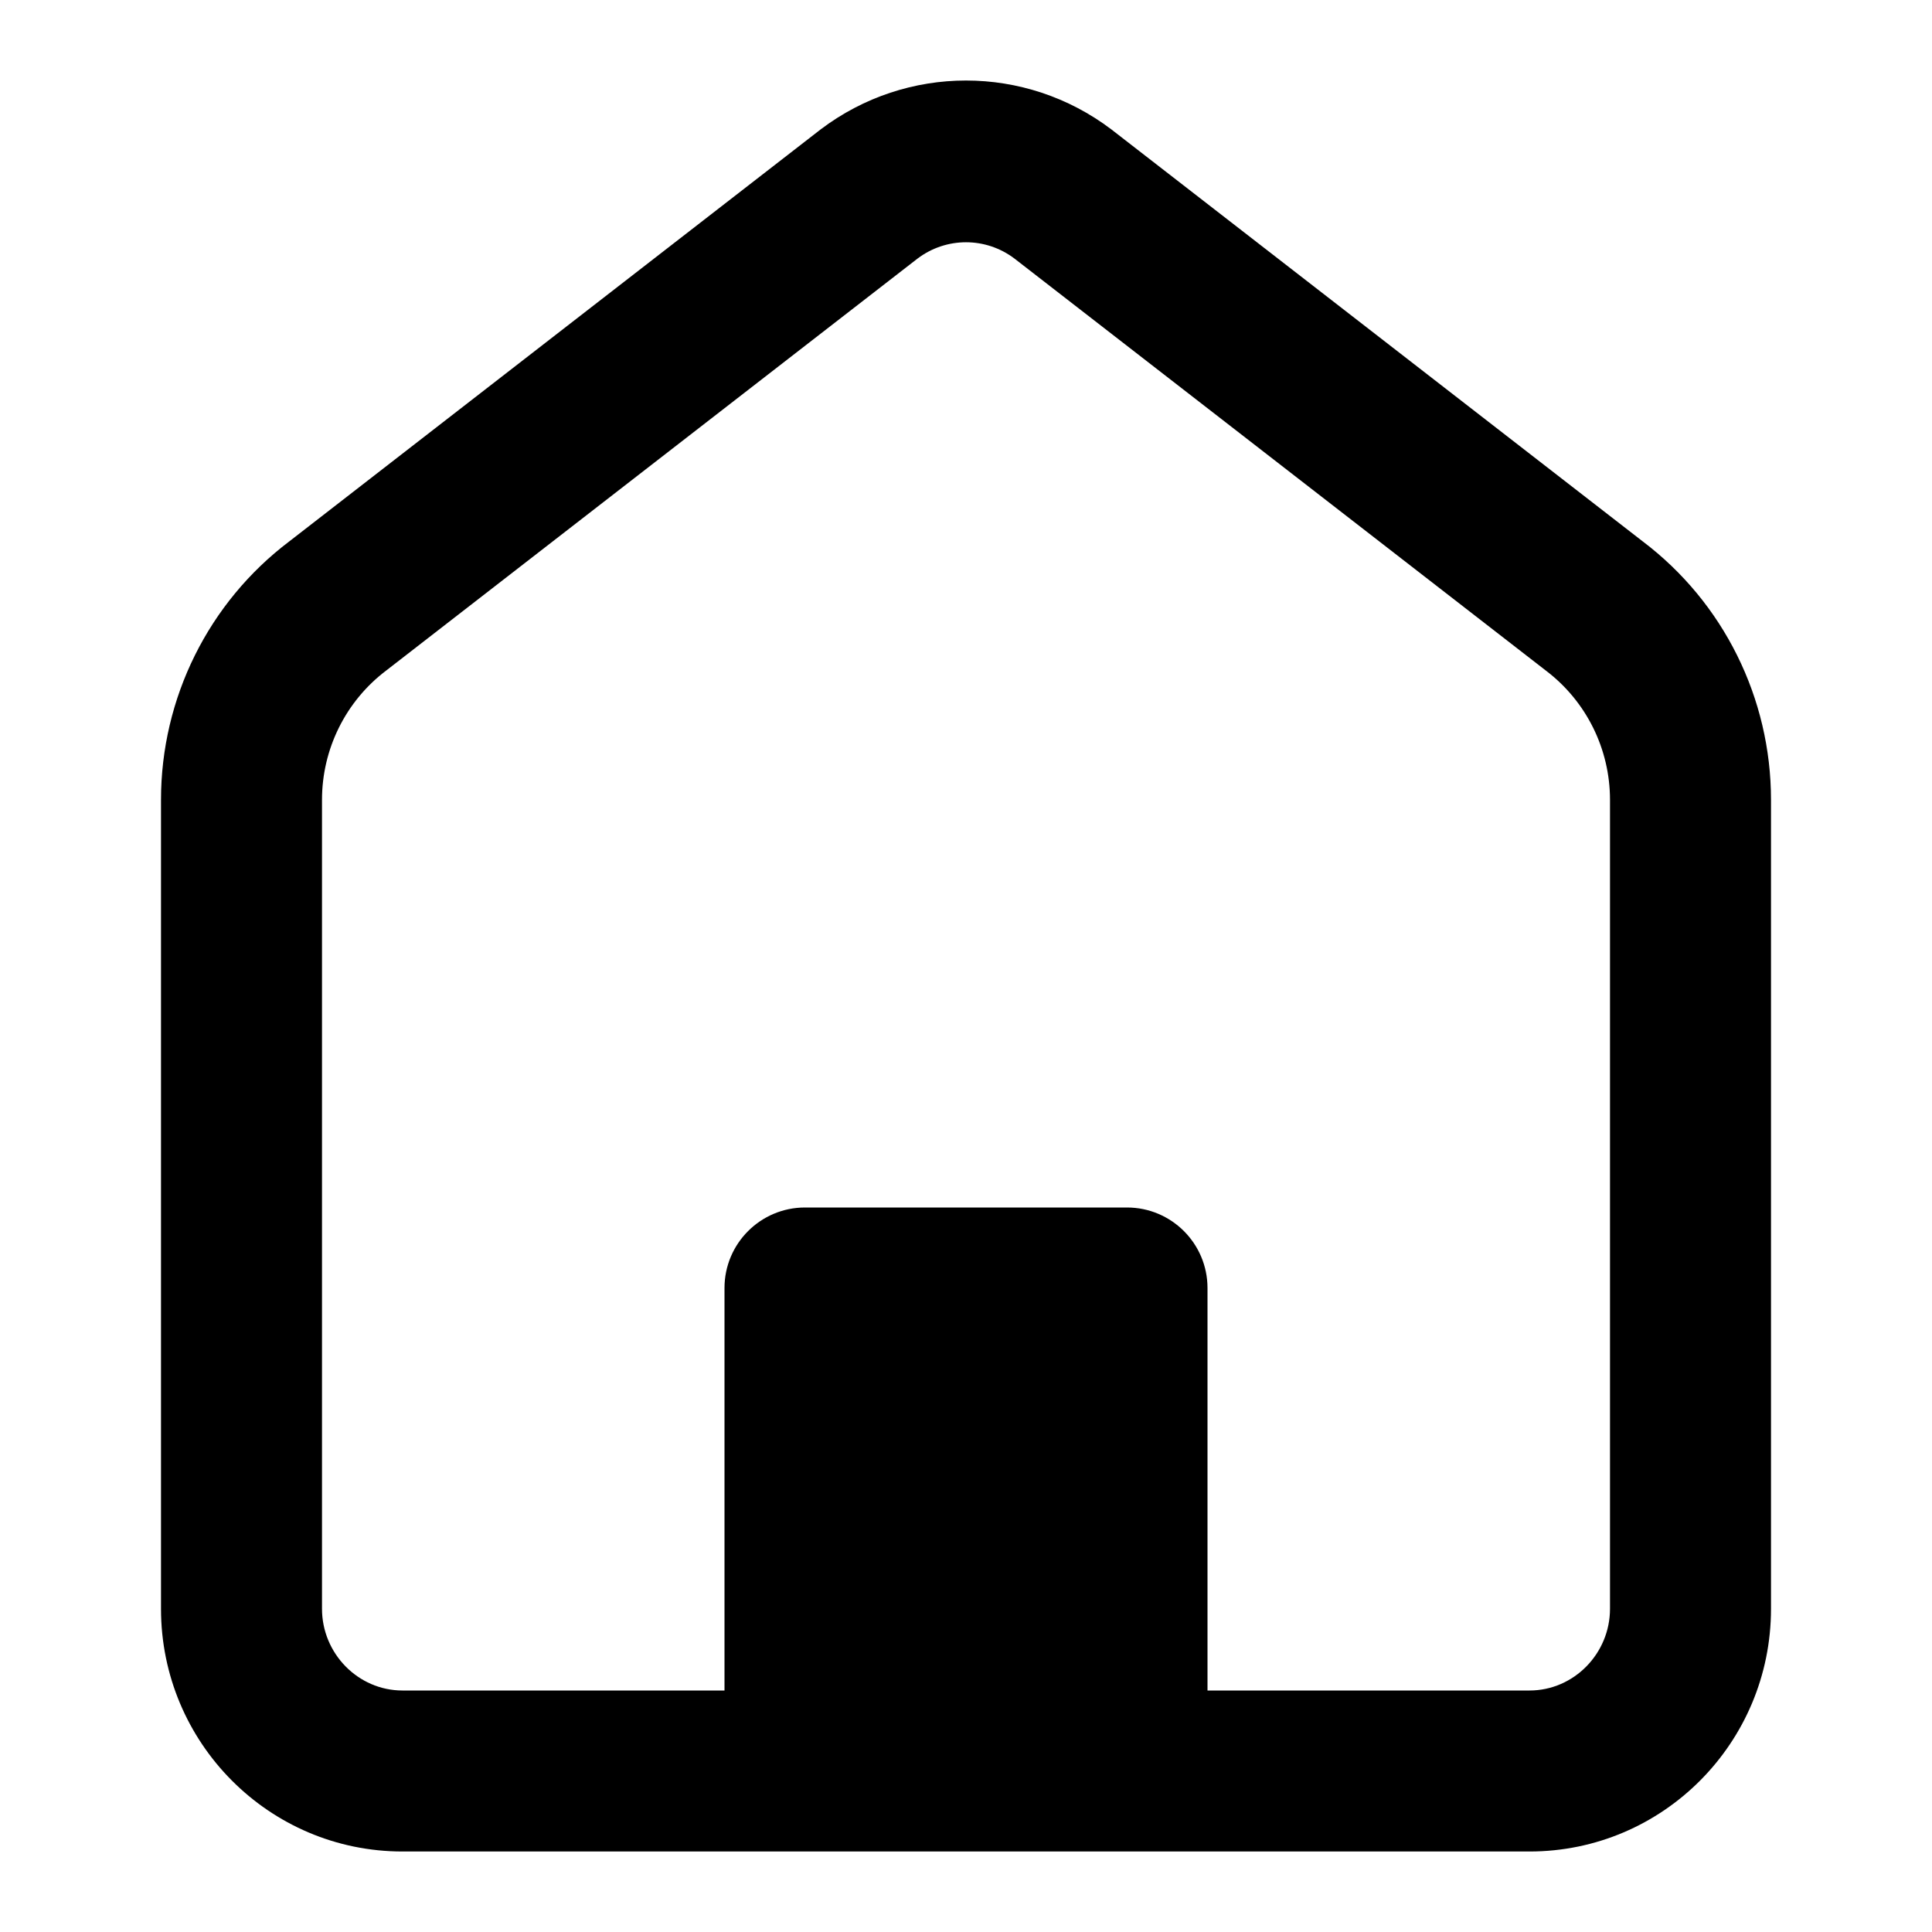
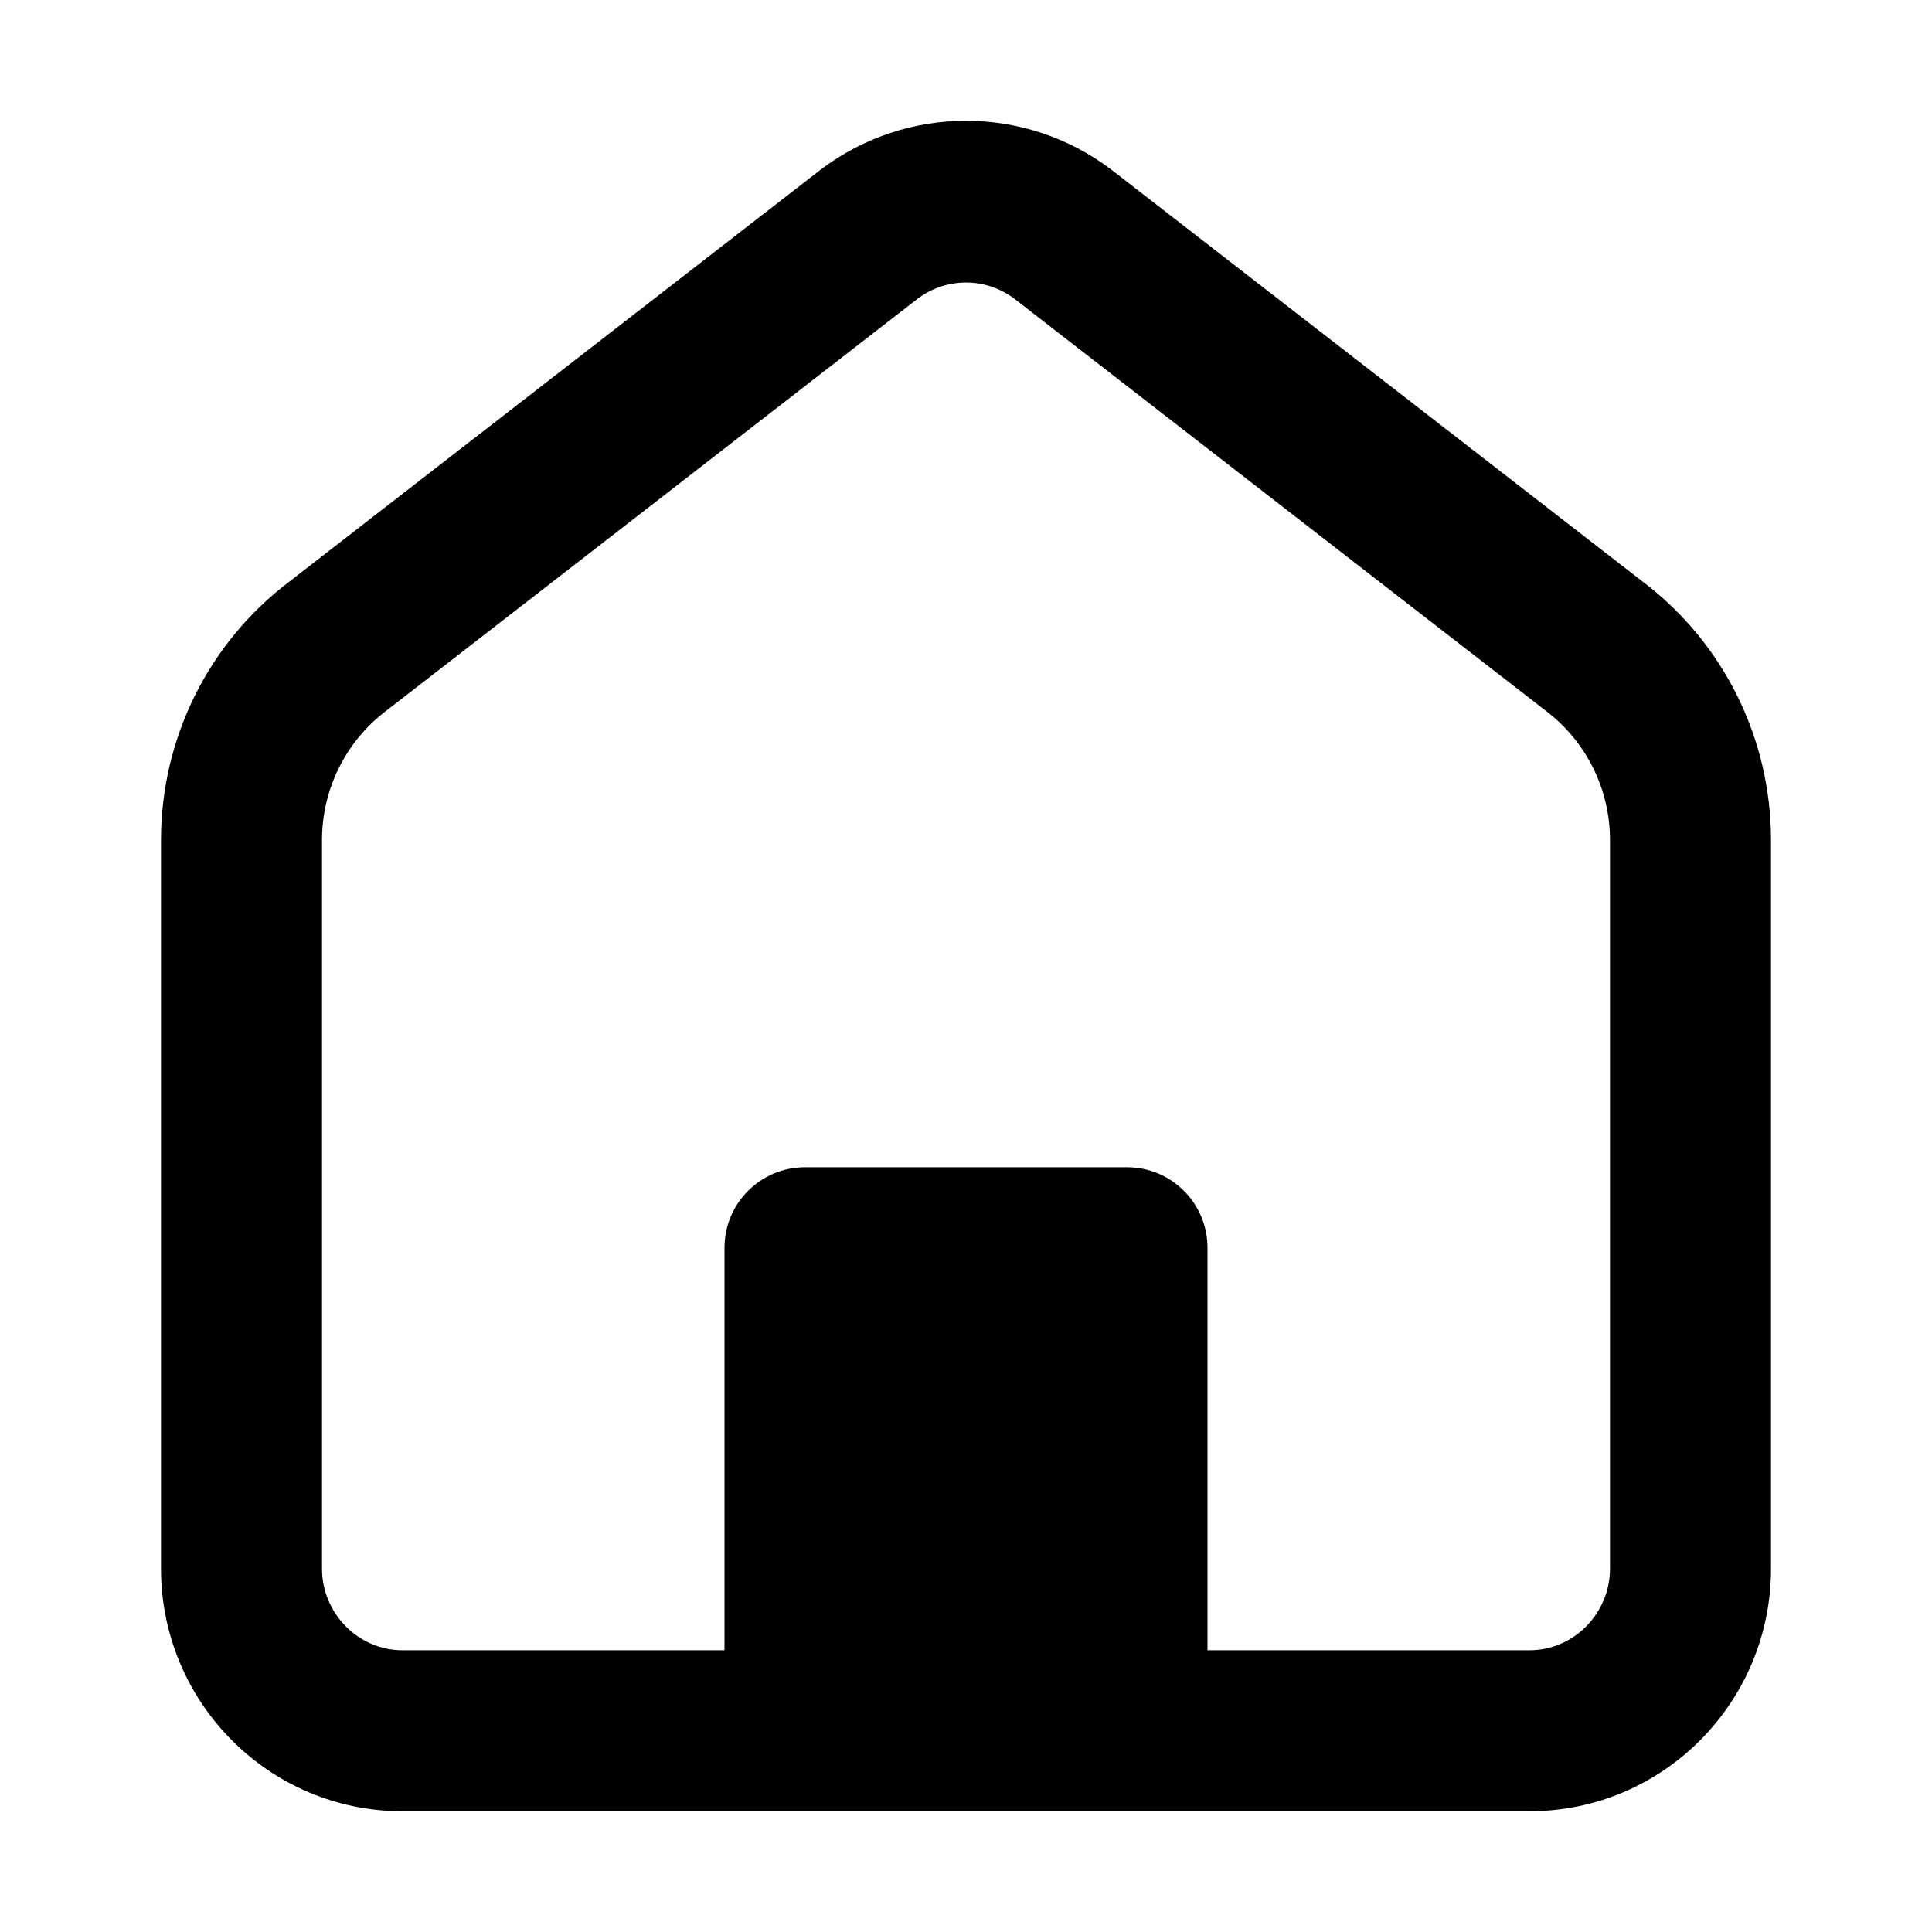
<svg xmlns="http://www.w3.org/2000/svg" width="24" height="24" viewBox="0 0 24 24">
-   <path d="M9,16 C9,15.448 9.448,15 10,15 L14,15 C14.552,15 15,15.448 15,16 L15,21 C15.889,21 16.556,21 17,21 C17.444,21 18.111,21 19,21 C19.552,21 20,20.54 20,19.985 L20,9.936 C20,9.304 19.705,8.71 19.203,8.33 L12.602,3.212 C12.245,2.942 11.755,2.942 11.398,3.212 L4.797,8.33 C4.295,8.71 4,9.304 4,9.936 L4,19.985 C4,20.54 4.448,21 5,21 L9,21 L9,16 Z M10.195,1.607 C11.264,0.798 12.736,0.798 13.805,1.607 L20.406,6.725 C21.41,7.484 22,8.673 22,9.936 L22,19.985 C22,21.65 20.657,23 19,23 L5,23 C3.343,23 2,21.65 2,19.985 L2,9.936 C2,8.673 2.59,7.484 3.594,6.725 L10.195,1.607 Z" />
+   <path d="M9,15.5 C9,14.948 9.448,14.5 10,14.5 L14,14.5 C14.552,14.5 15,14.948 15,15.5 L15,20.5 C15.889,20.5 16.556,20.5 17,20.5 C17.444,20.5 18.111,20.5 19,20.5 C19.552,20.5 20,20.04 20,19.485 L20,10.436 C20,9.804 19.705,9.21 19.203,8.83 L12.602,3.712 C12.245,3.442 11.755,3.442 11.398,3.712 L4.797,8.83 C4.295,9.21 4,9.804 4,10.436 L4,19.485 C4,20.04 4.448,20.5 5,20.5 L9,20.5 L9,15.5 Z M10.195,2.107 C11.264,1.298 12.736,1.298 13.805,2.107 L20.406,7.225 C21.41,7.984 22,9.173 22,10.436 L22,19.485 C22,21.15 20.657,22.5 19,22.5 L5,22.5 C3.343,22.5 2,21.15 2,19.485 L2,10.436 C2,9.173 2.59,7.984 3.594,7.225 L10.195,2.107 Z" />
</svg>
